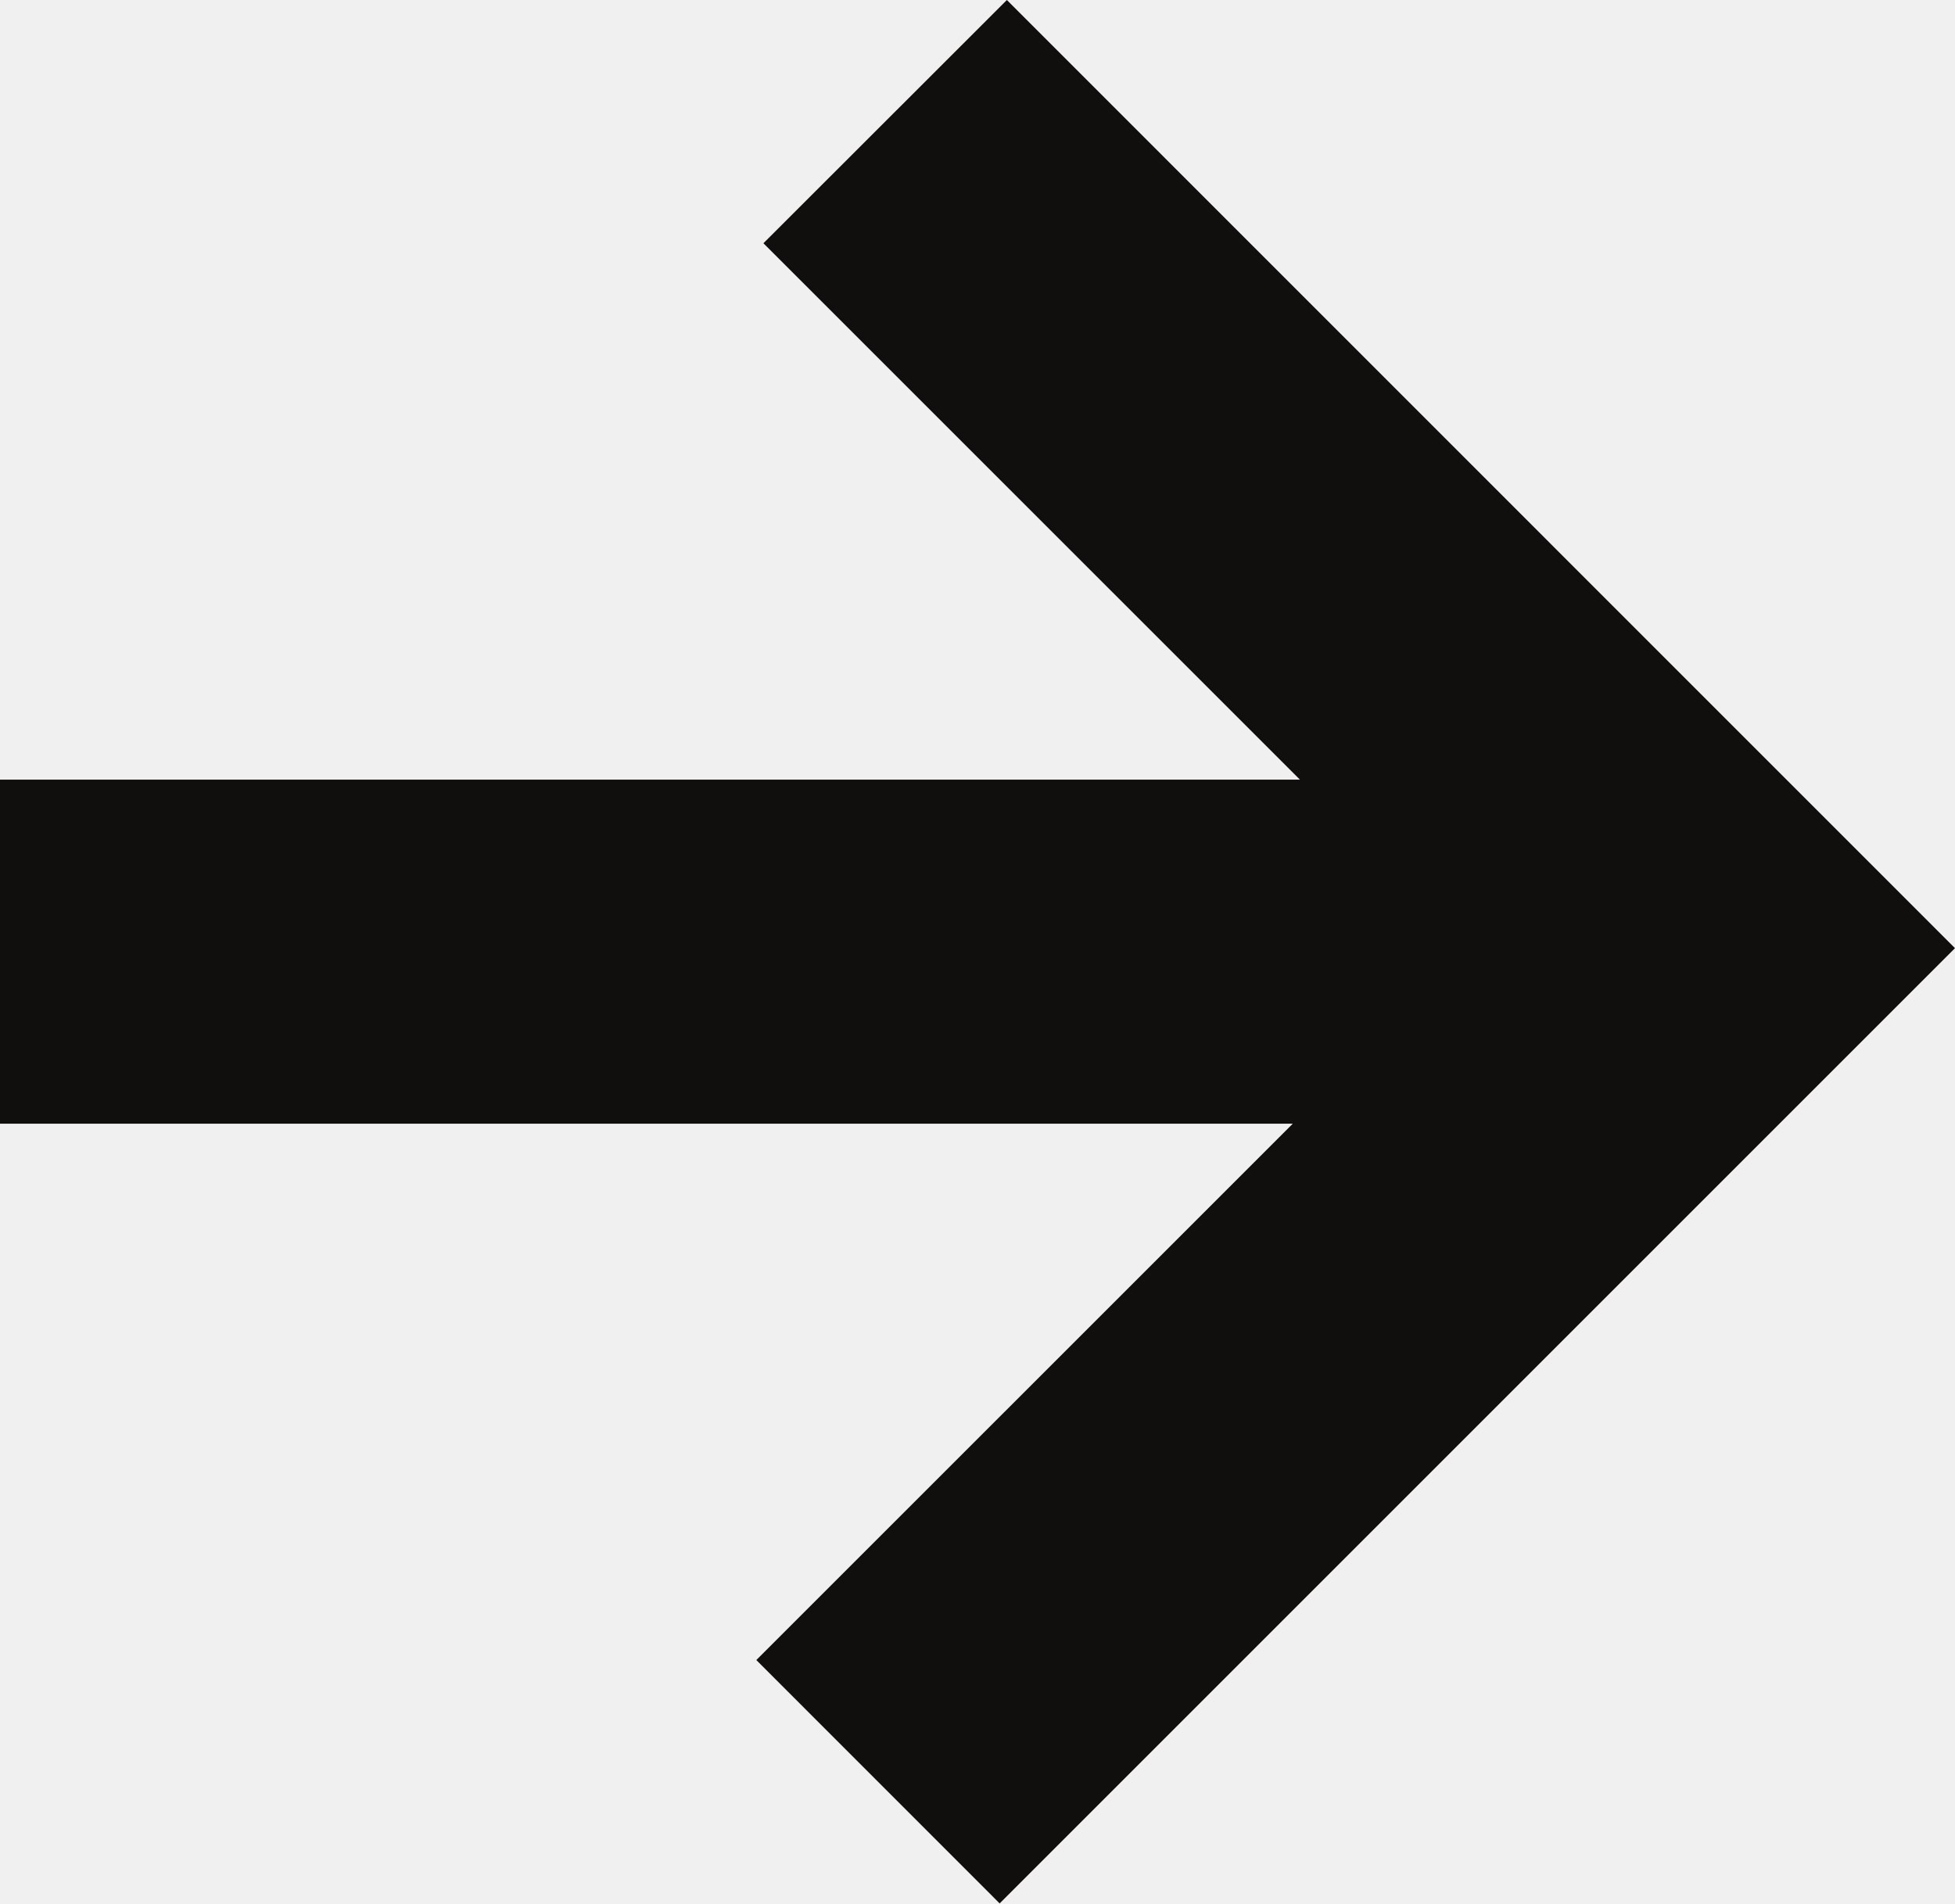
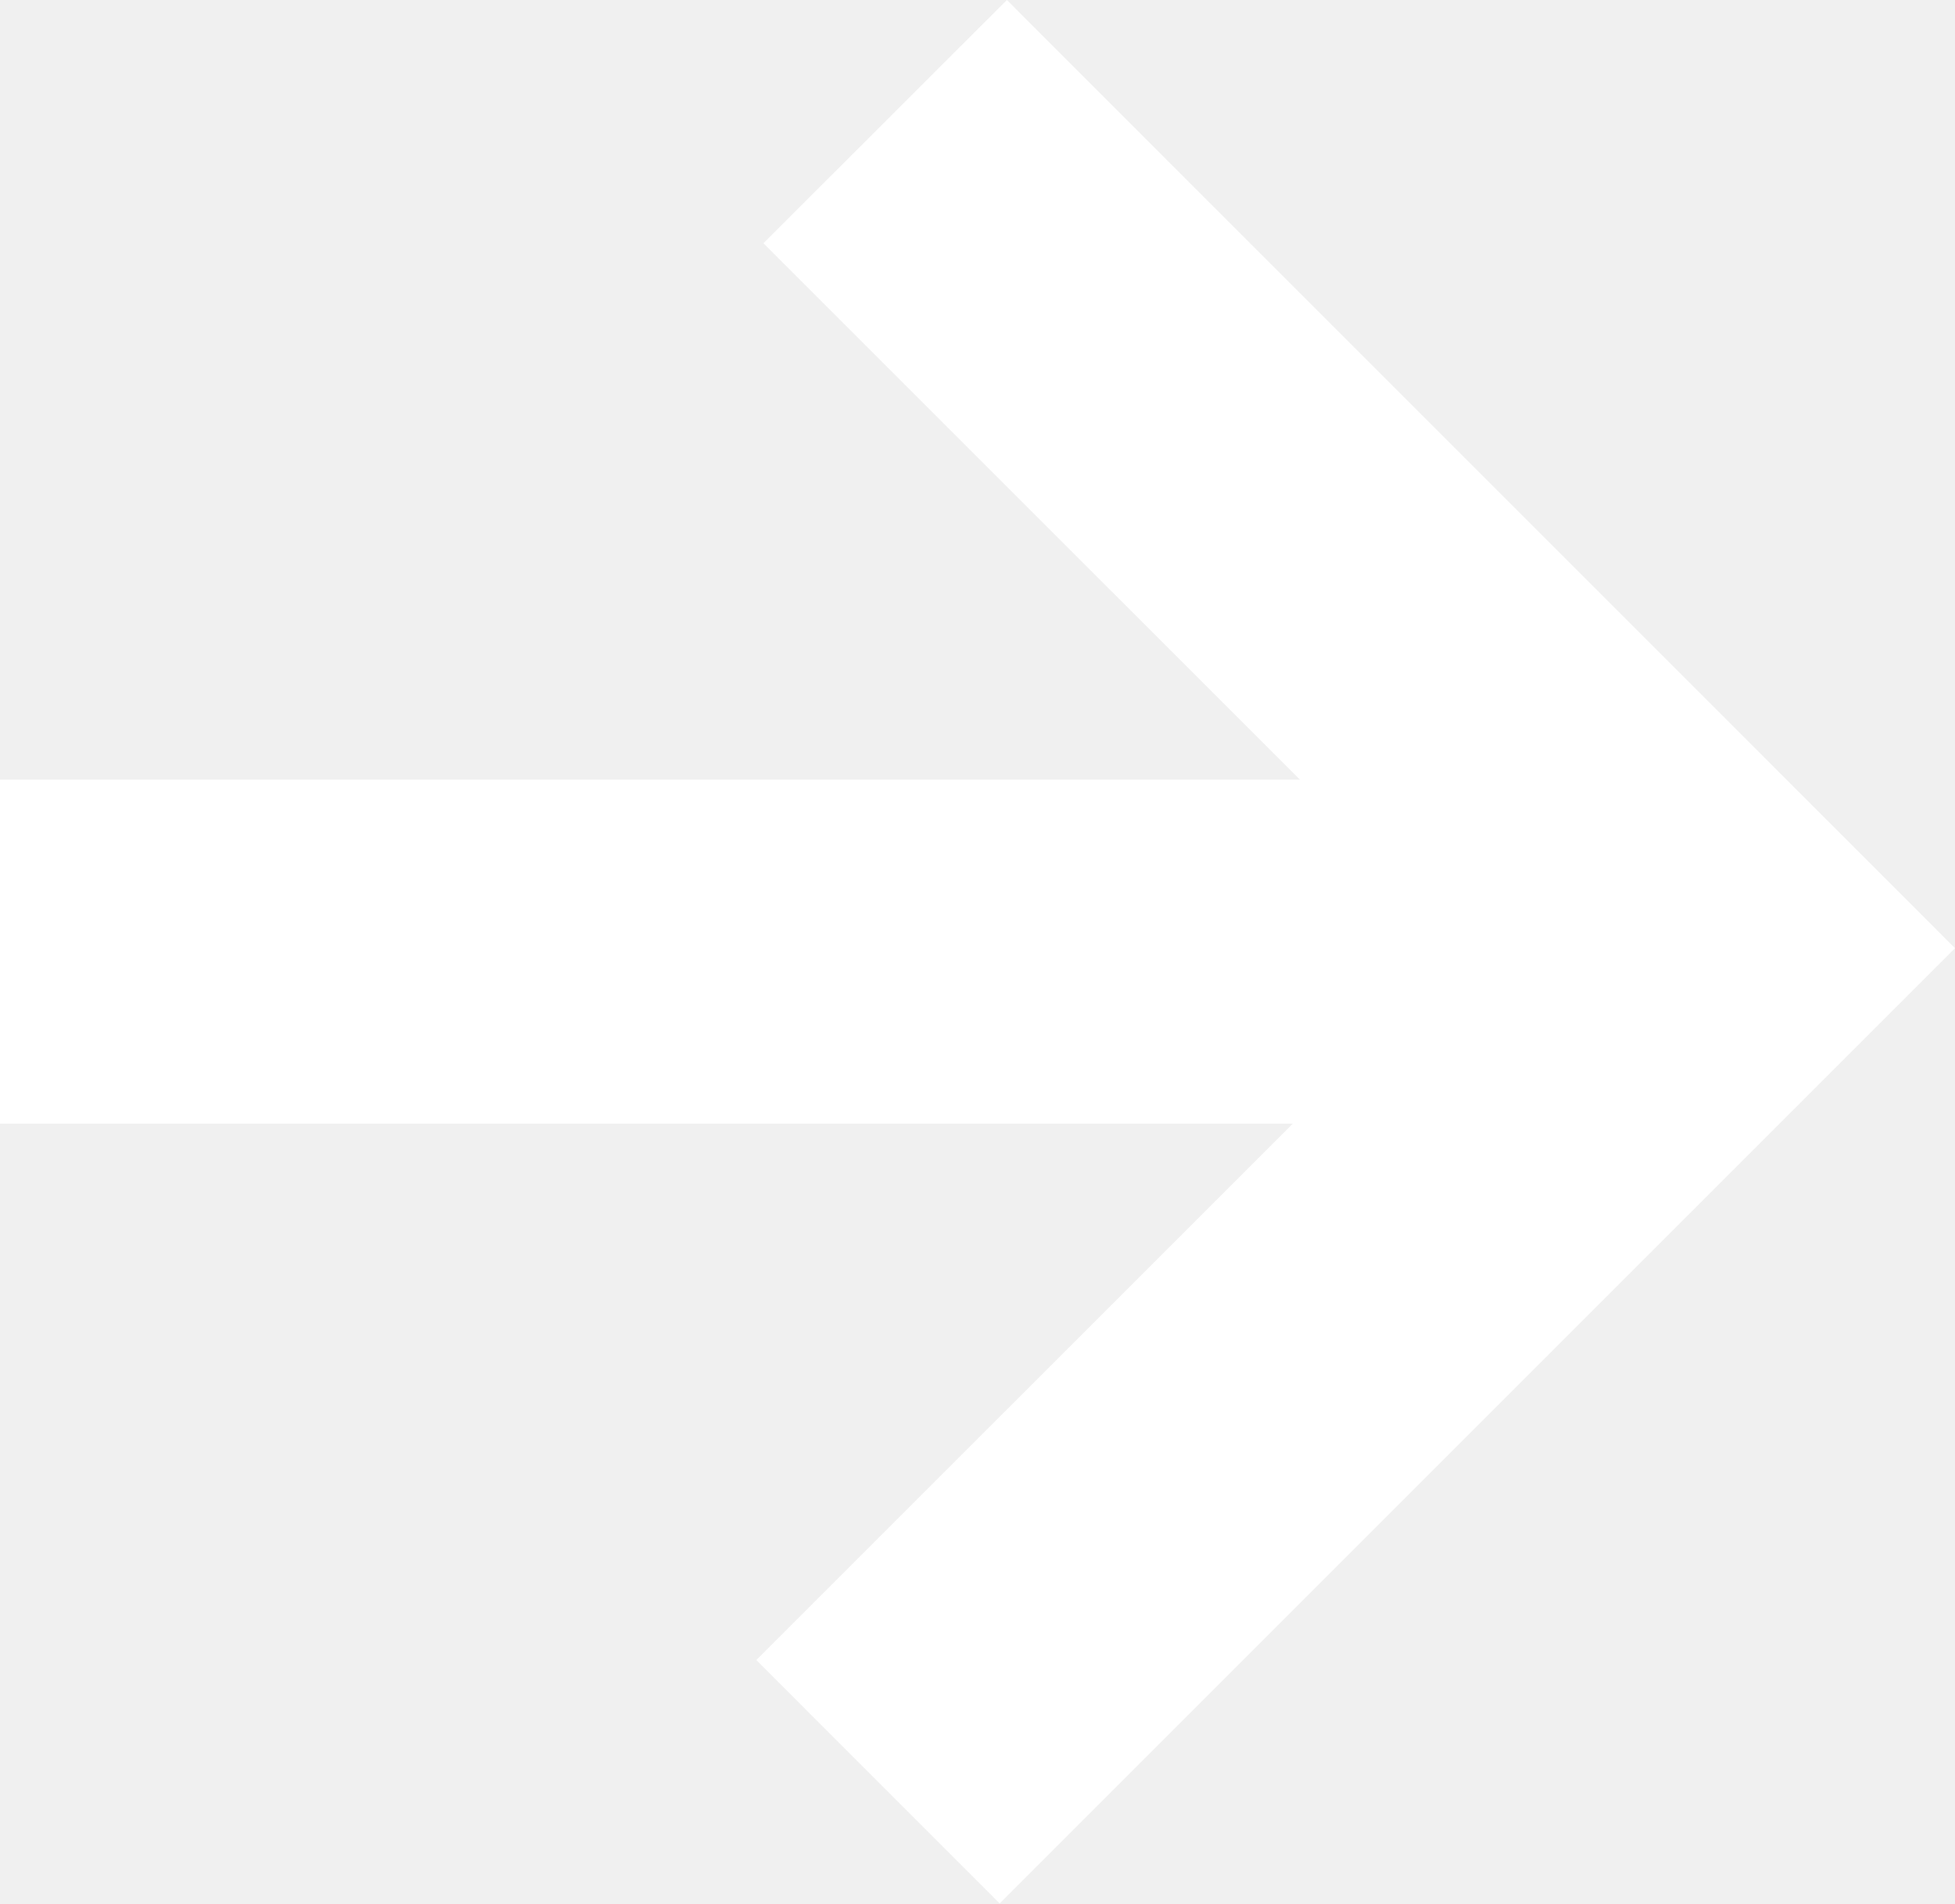
<svg xmlns="http://www.w3.org/2000/svg" version="1.1" width="40" height="38.948" viewBox="0 0 40 38.948">
  <g transform="matrix(1.333333,0,0,-1.333333,-833.708,791.024)">
    <g transform="scale(0.1)">
-       <path d="m 6407.32,5932.68 -37.36,-37.33 82.33,-82.32 h -199.48 v -52.8 h 198.38 l -82.32,-82.31 37.34,-37.35 146.6,146.6 -145.49,145.51" style="fill:#100f0d;fill-opacity:1;fill-rule:nonzero;stroke:none" />
+       <path d="m 6407.32,5932.68 -37.36,-37.33 82.33,-82.32 h -199.48 v -52.8 h 198.38 l -82.32,-82.31 37.34,-37.35 146.6,146.6 -145.49,145.51" style="fill:#ffffff;fill-opacity:1;fill-rule:nonzero;stroke:none" />
    </g>
  </g>
</svg>
